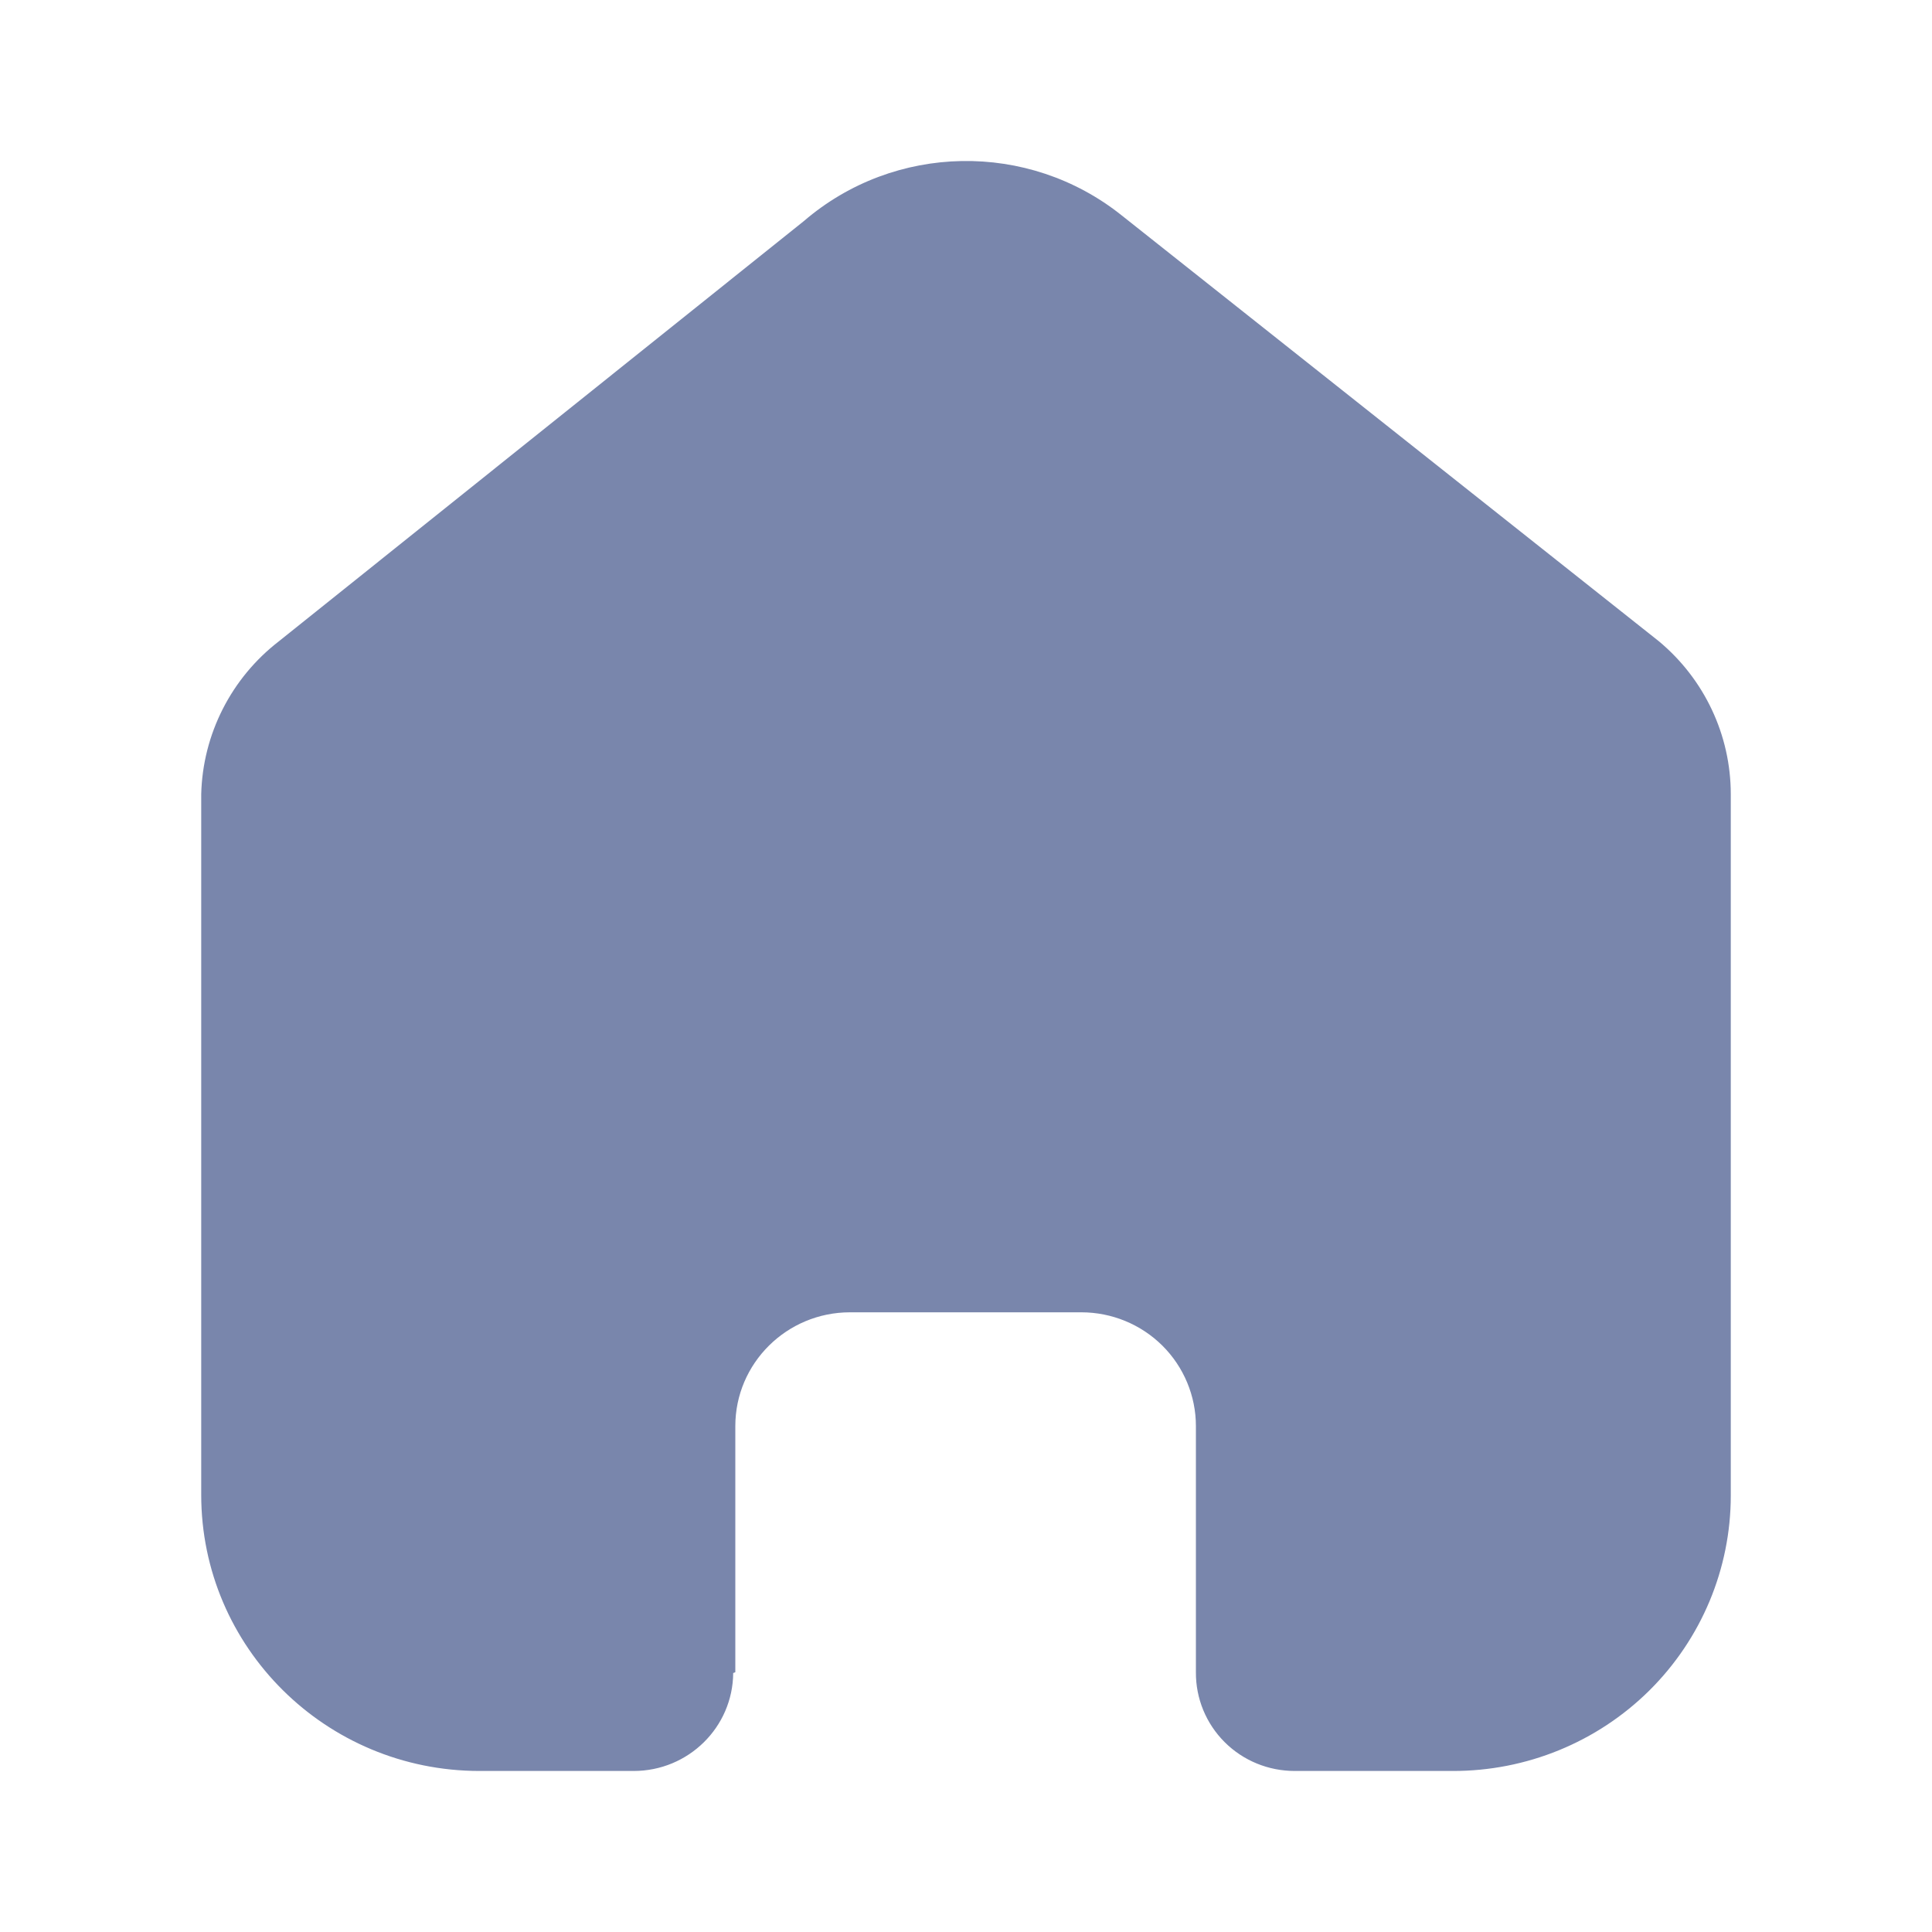
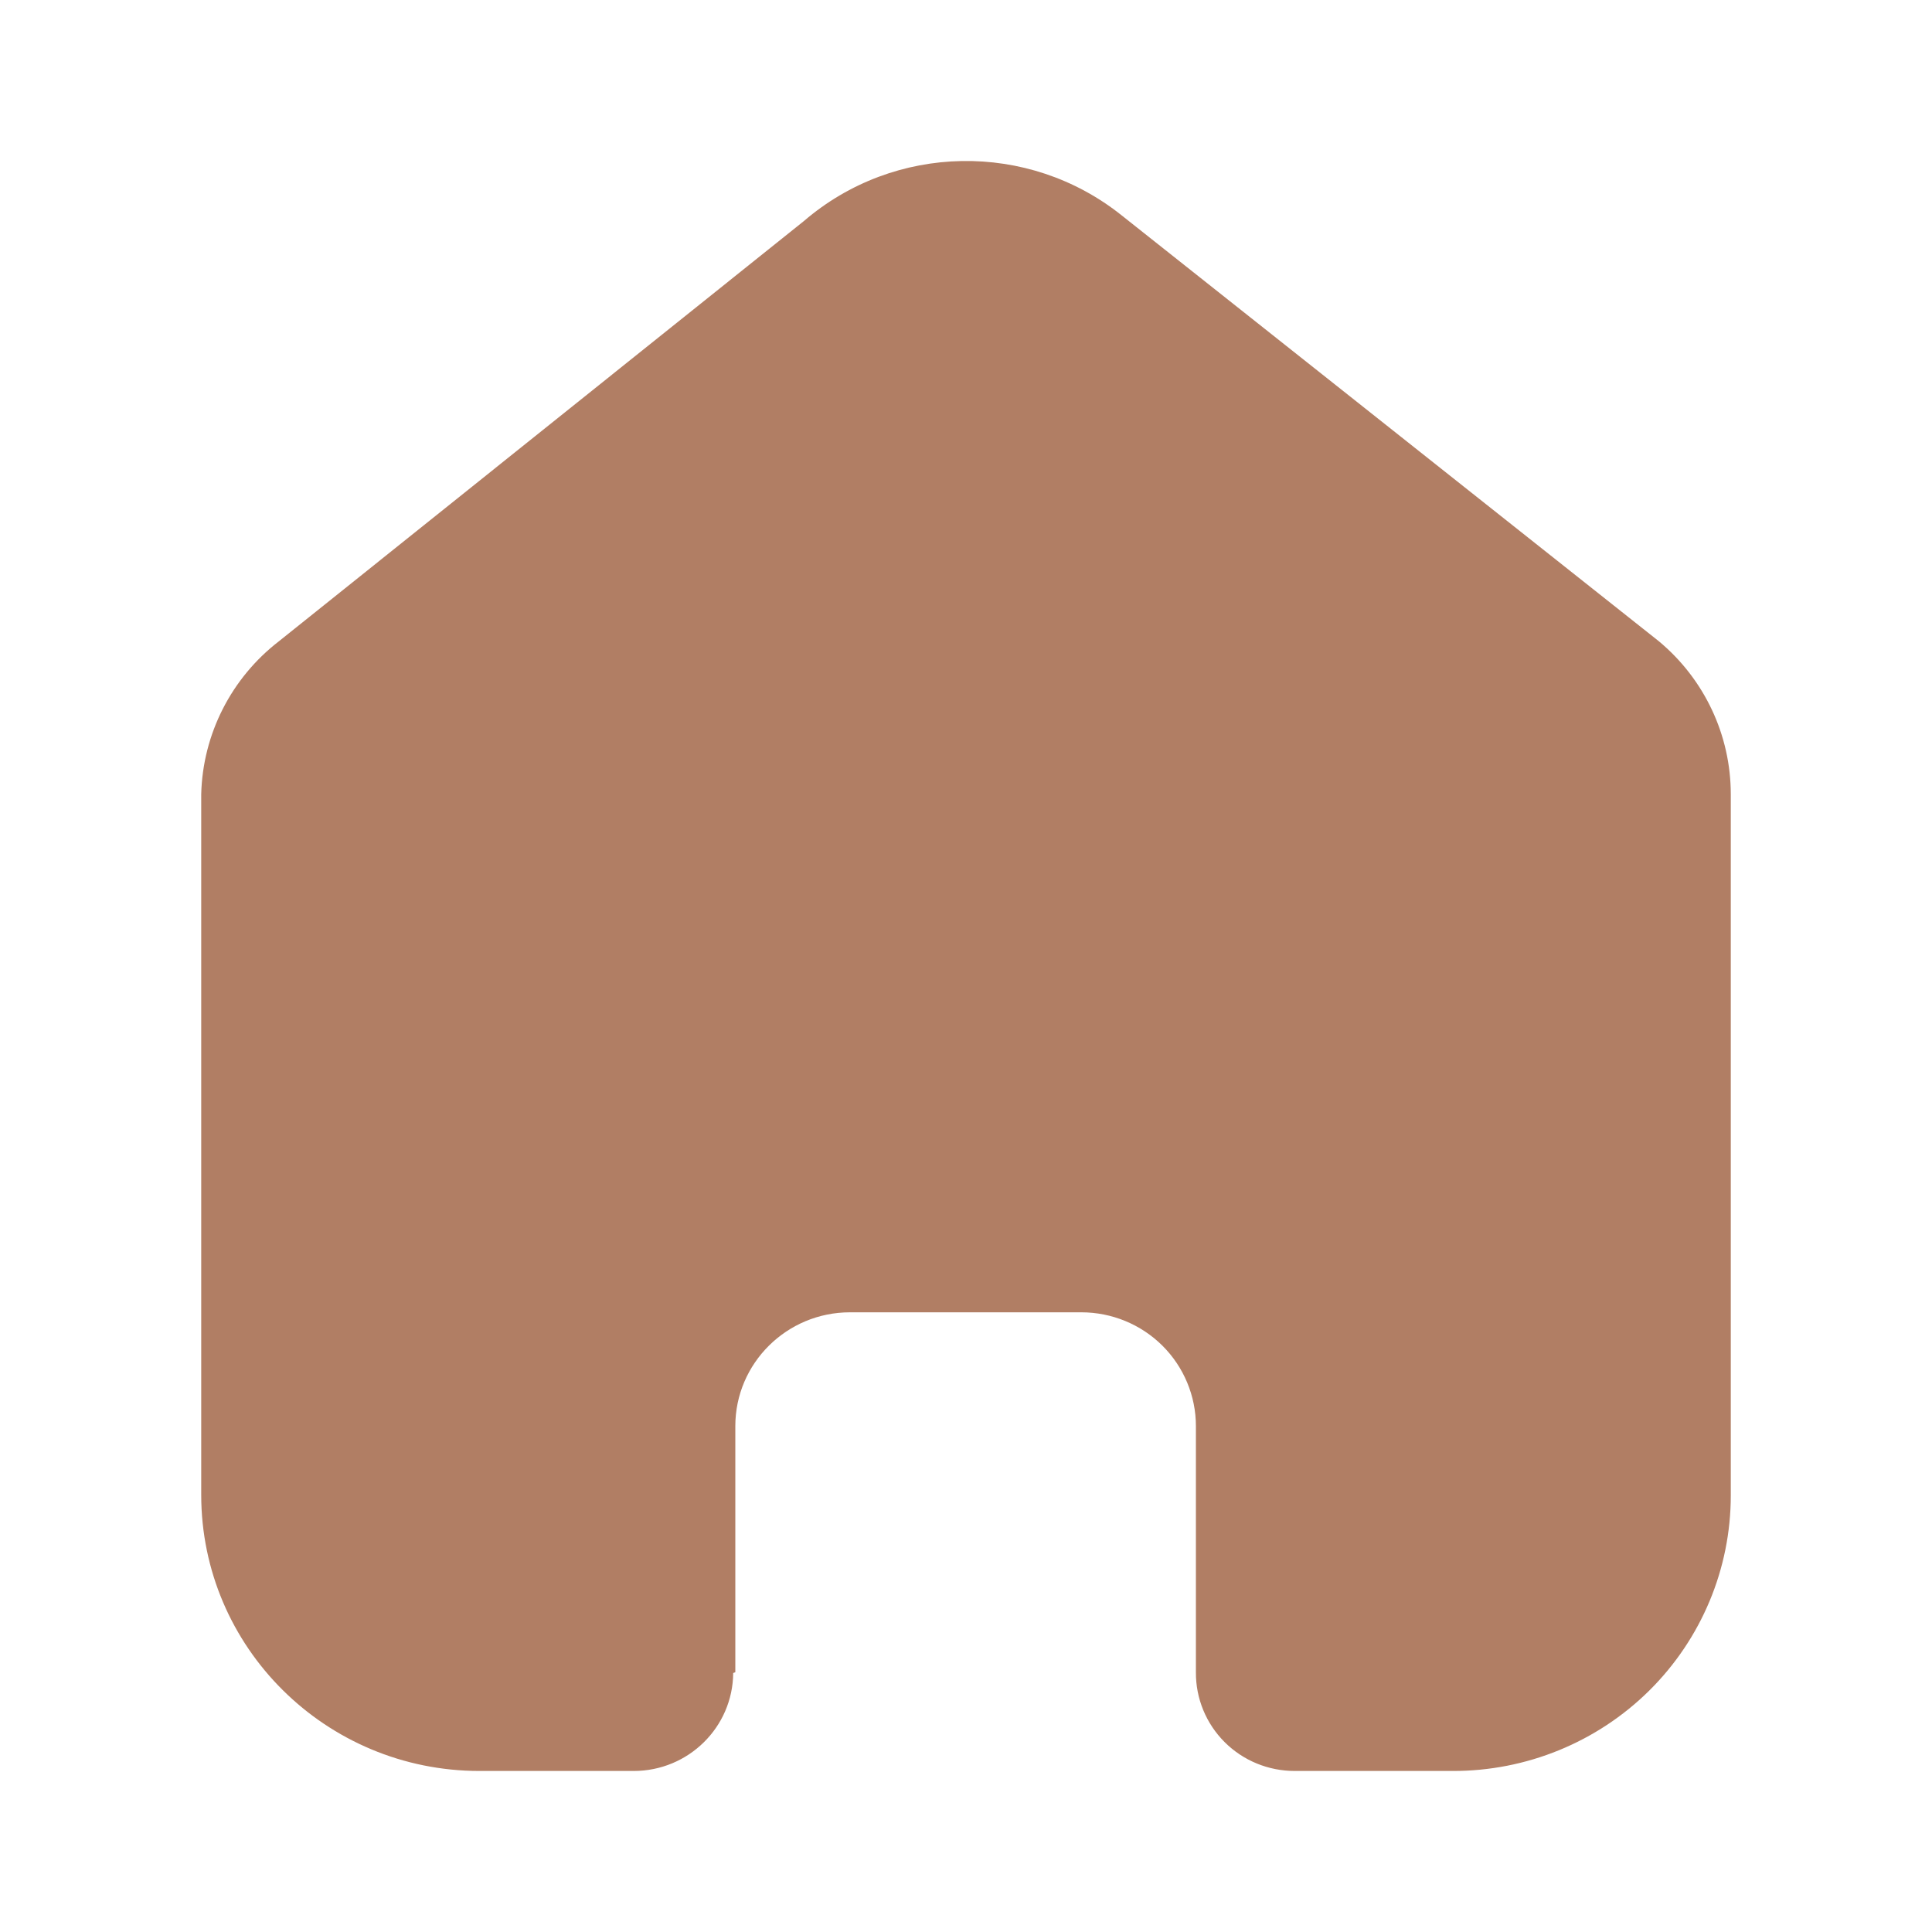
<svg xmlns="http://www.w3.org/2000/svg" width="20" height="20" viewBox="0 0 20 20" fill="none">
-   <path d="M7.612 17.311V14.763C7.612 14.113 8.144 13.585 8.799 13.585H11.194C11.509 13.585 11.81 13.709 12.033 13.93C12.255 14.151 12.38 14.451 12.38 14.763V17.311C12.378 17.582 12.485 17.842 12.677 18.034C12.869 18.226 13.13 18.333 13.403 18.333H15.037C15.8 18.335 16.532 18.036 17.073 17.501C17.613 16.966 17.917 16.239 17.917 15.482V8.222C17.917 7.61 17.644 7.03 17.171 6.637L11.612 2.23C10.645 1.457 9.259 1.482 8.321 2.289L2.889 6.637C2.394 7.018 2.098 7.601 2.083 8.222V15.474C2.083 17.053 3.373 18.333 4.964 18.333H6.56C7.126 18.333 7.586 17.88 7.59 17.319L7.612 17.311Z" fill="#7986AC" />
+   <path d="M7.612 17.311V14.763C7.612 14.113 8.144 13.585 8.799 13.585H11.194C11.509 13.585 11.81 13.709 12.033 13.93C12.255 14.151 12.38 14.451 12.38 14.763V17.311C12.378 17.582 12.485 17.842 12.677 18.034C12.869 18.226 13.13 18.333 13.403 18.333H15.037C15.8 18.335 16.532 18.036 17.073 17.501C17.613 16.966 17.917 16.239 17.917 15.482V8.222C17.917 7.61 17.644 7.03 17.171 6.637L11.612 2.23C10.645 1.457 9.259 1.482 8.321 2.289L2.889 6.637C2.394 7.018 2.098 7.601 2.083 8.222V15.474C2.083 17.053 3.373 18.333 4.964 18.333H6.56C7.126 18.333 7.586 17.88 7.59 17.319L7.612 17.311Z" fill="#B17E64" />
</svg>
